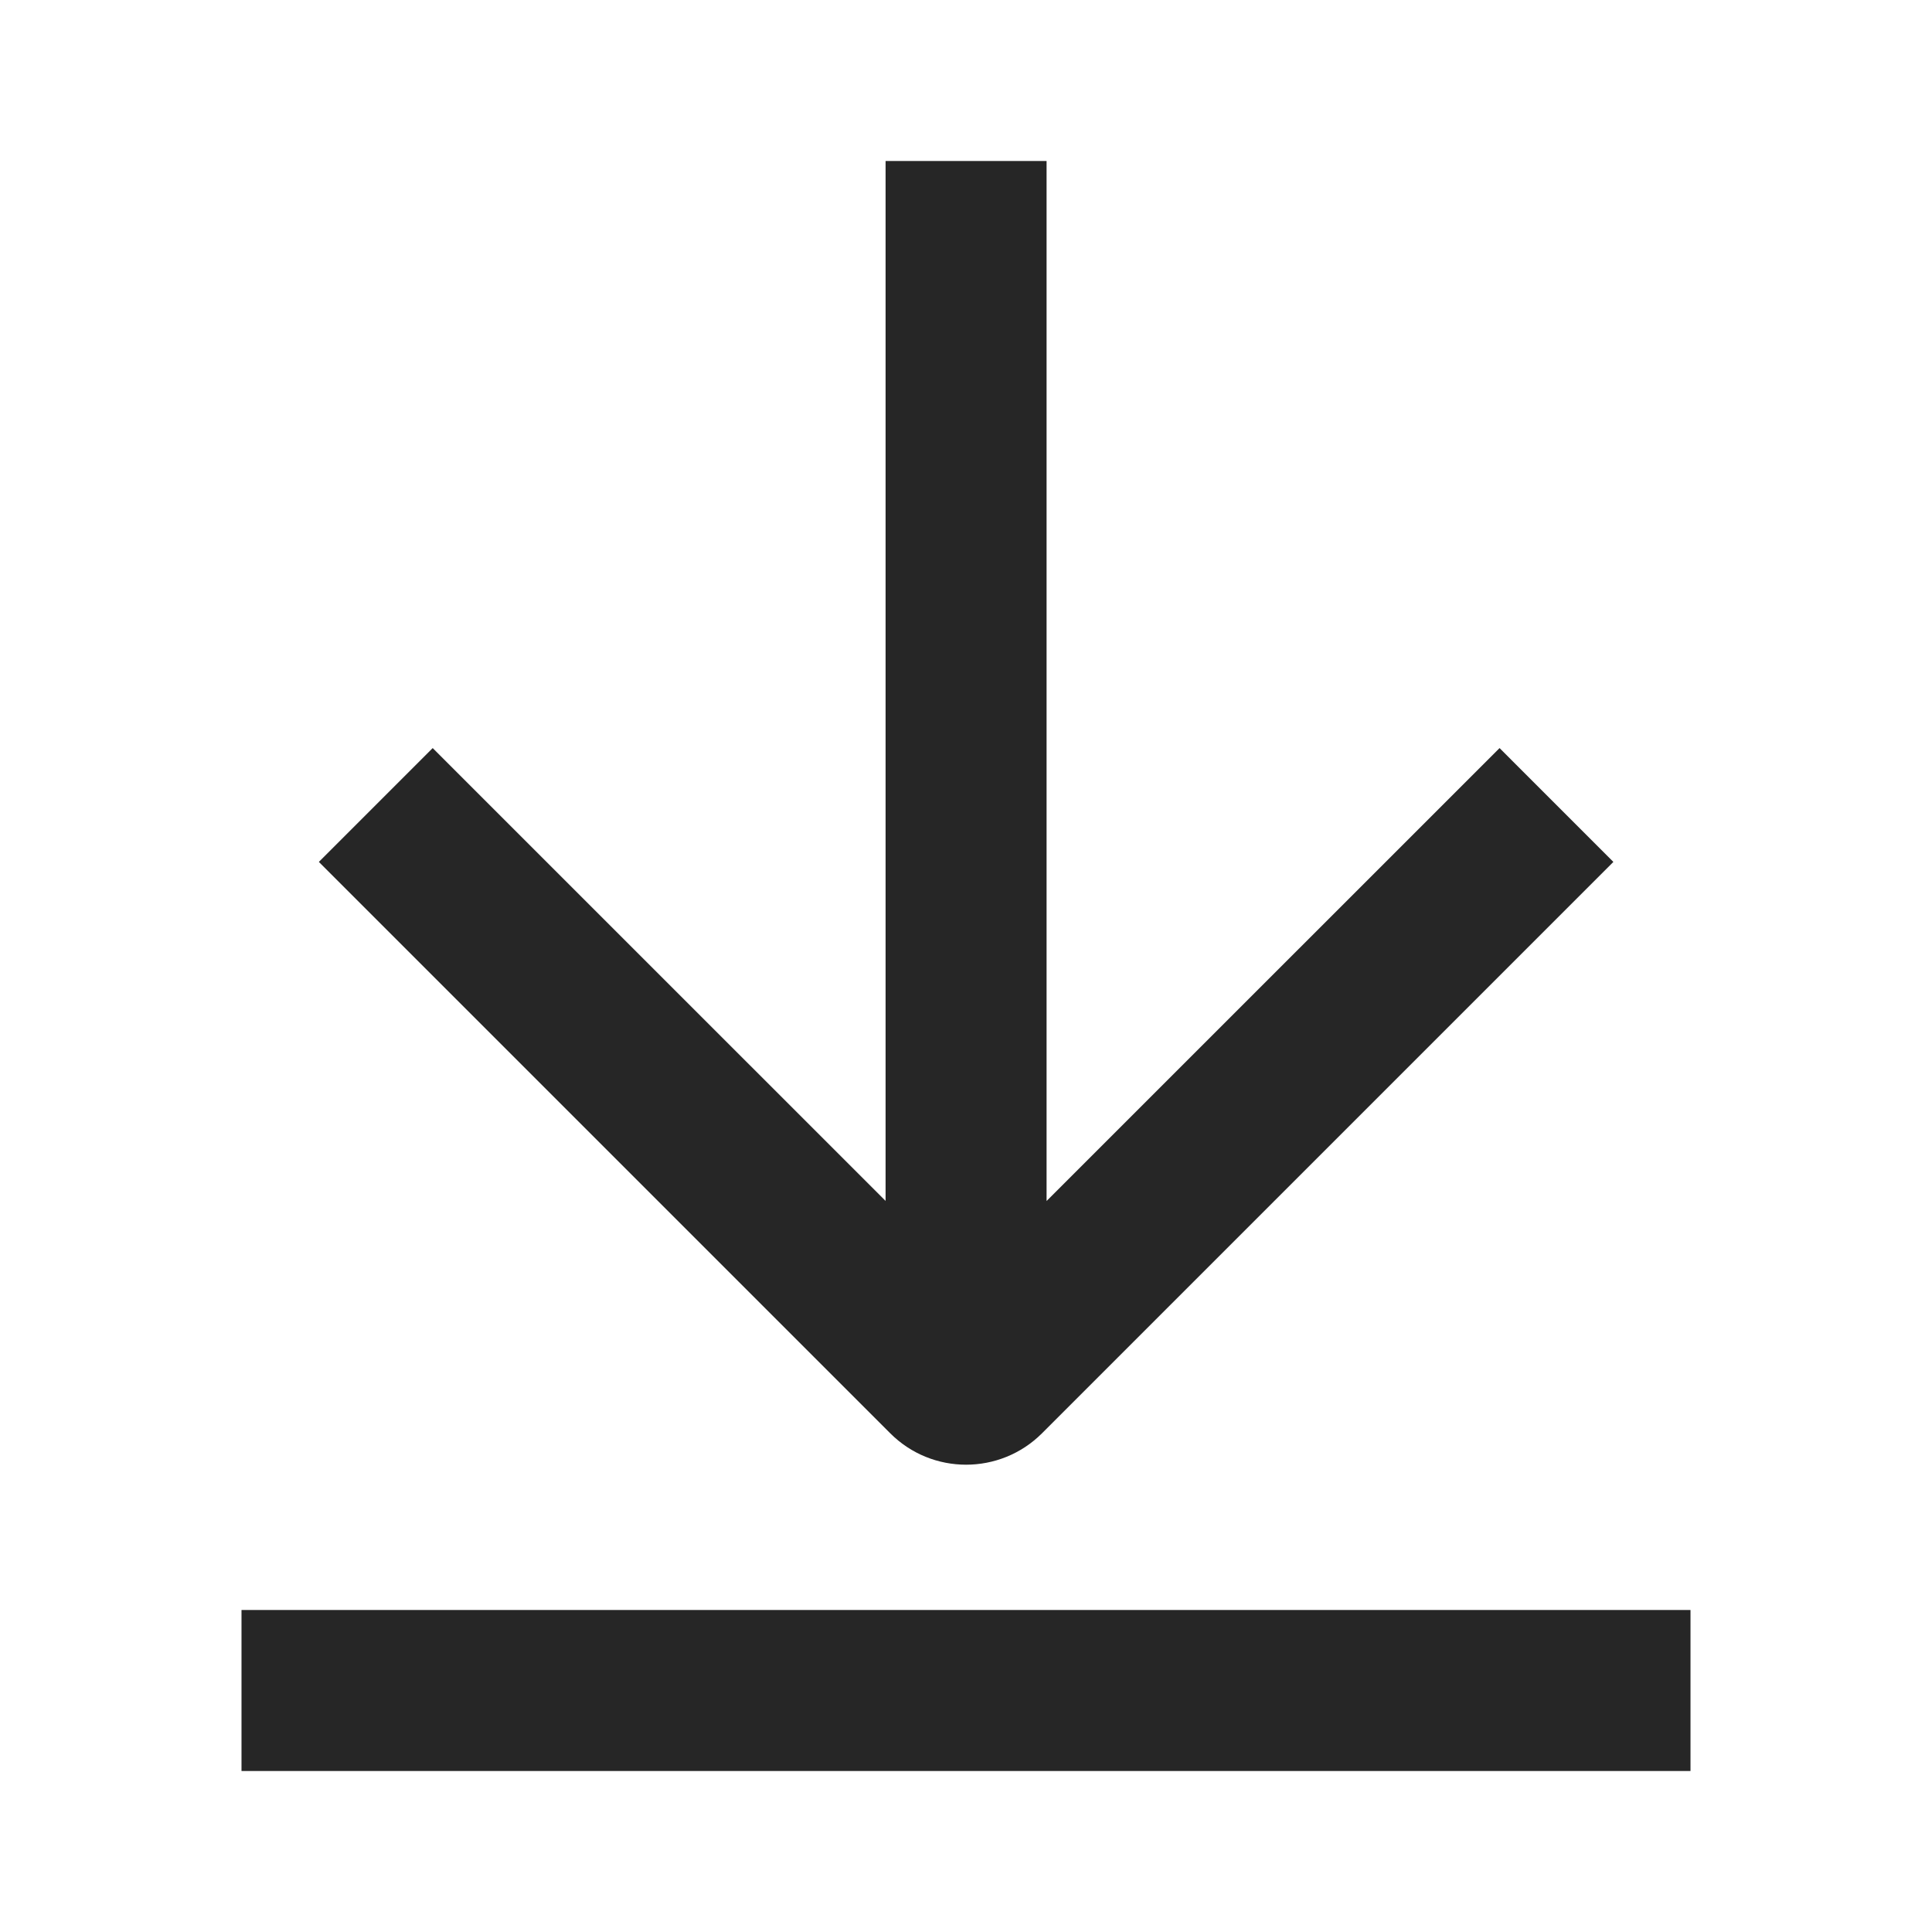
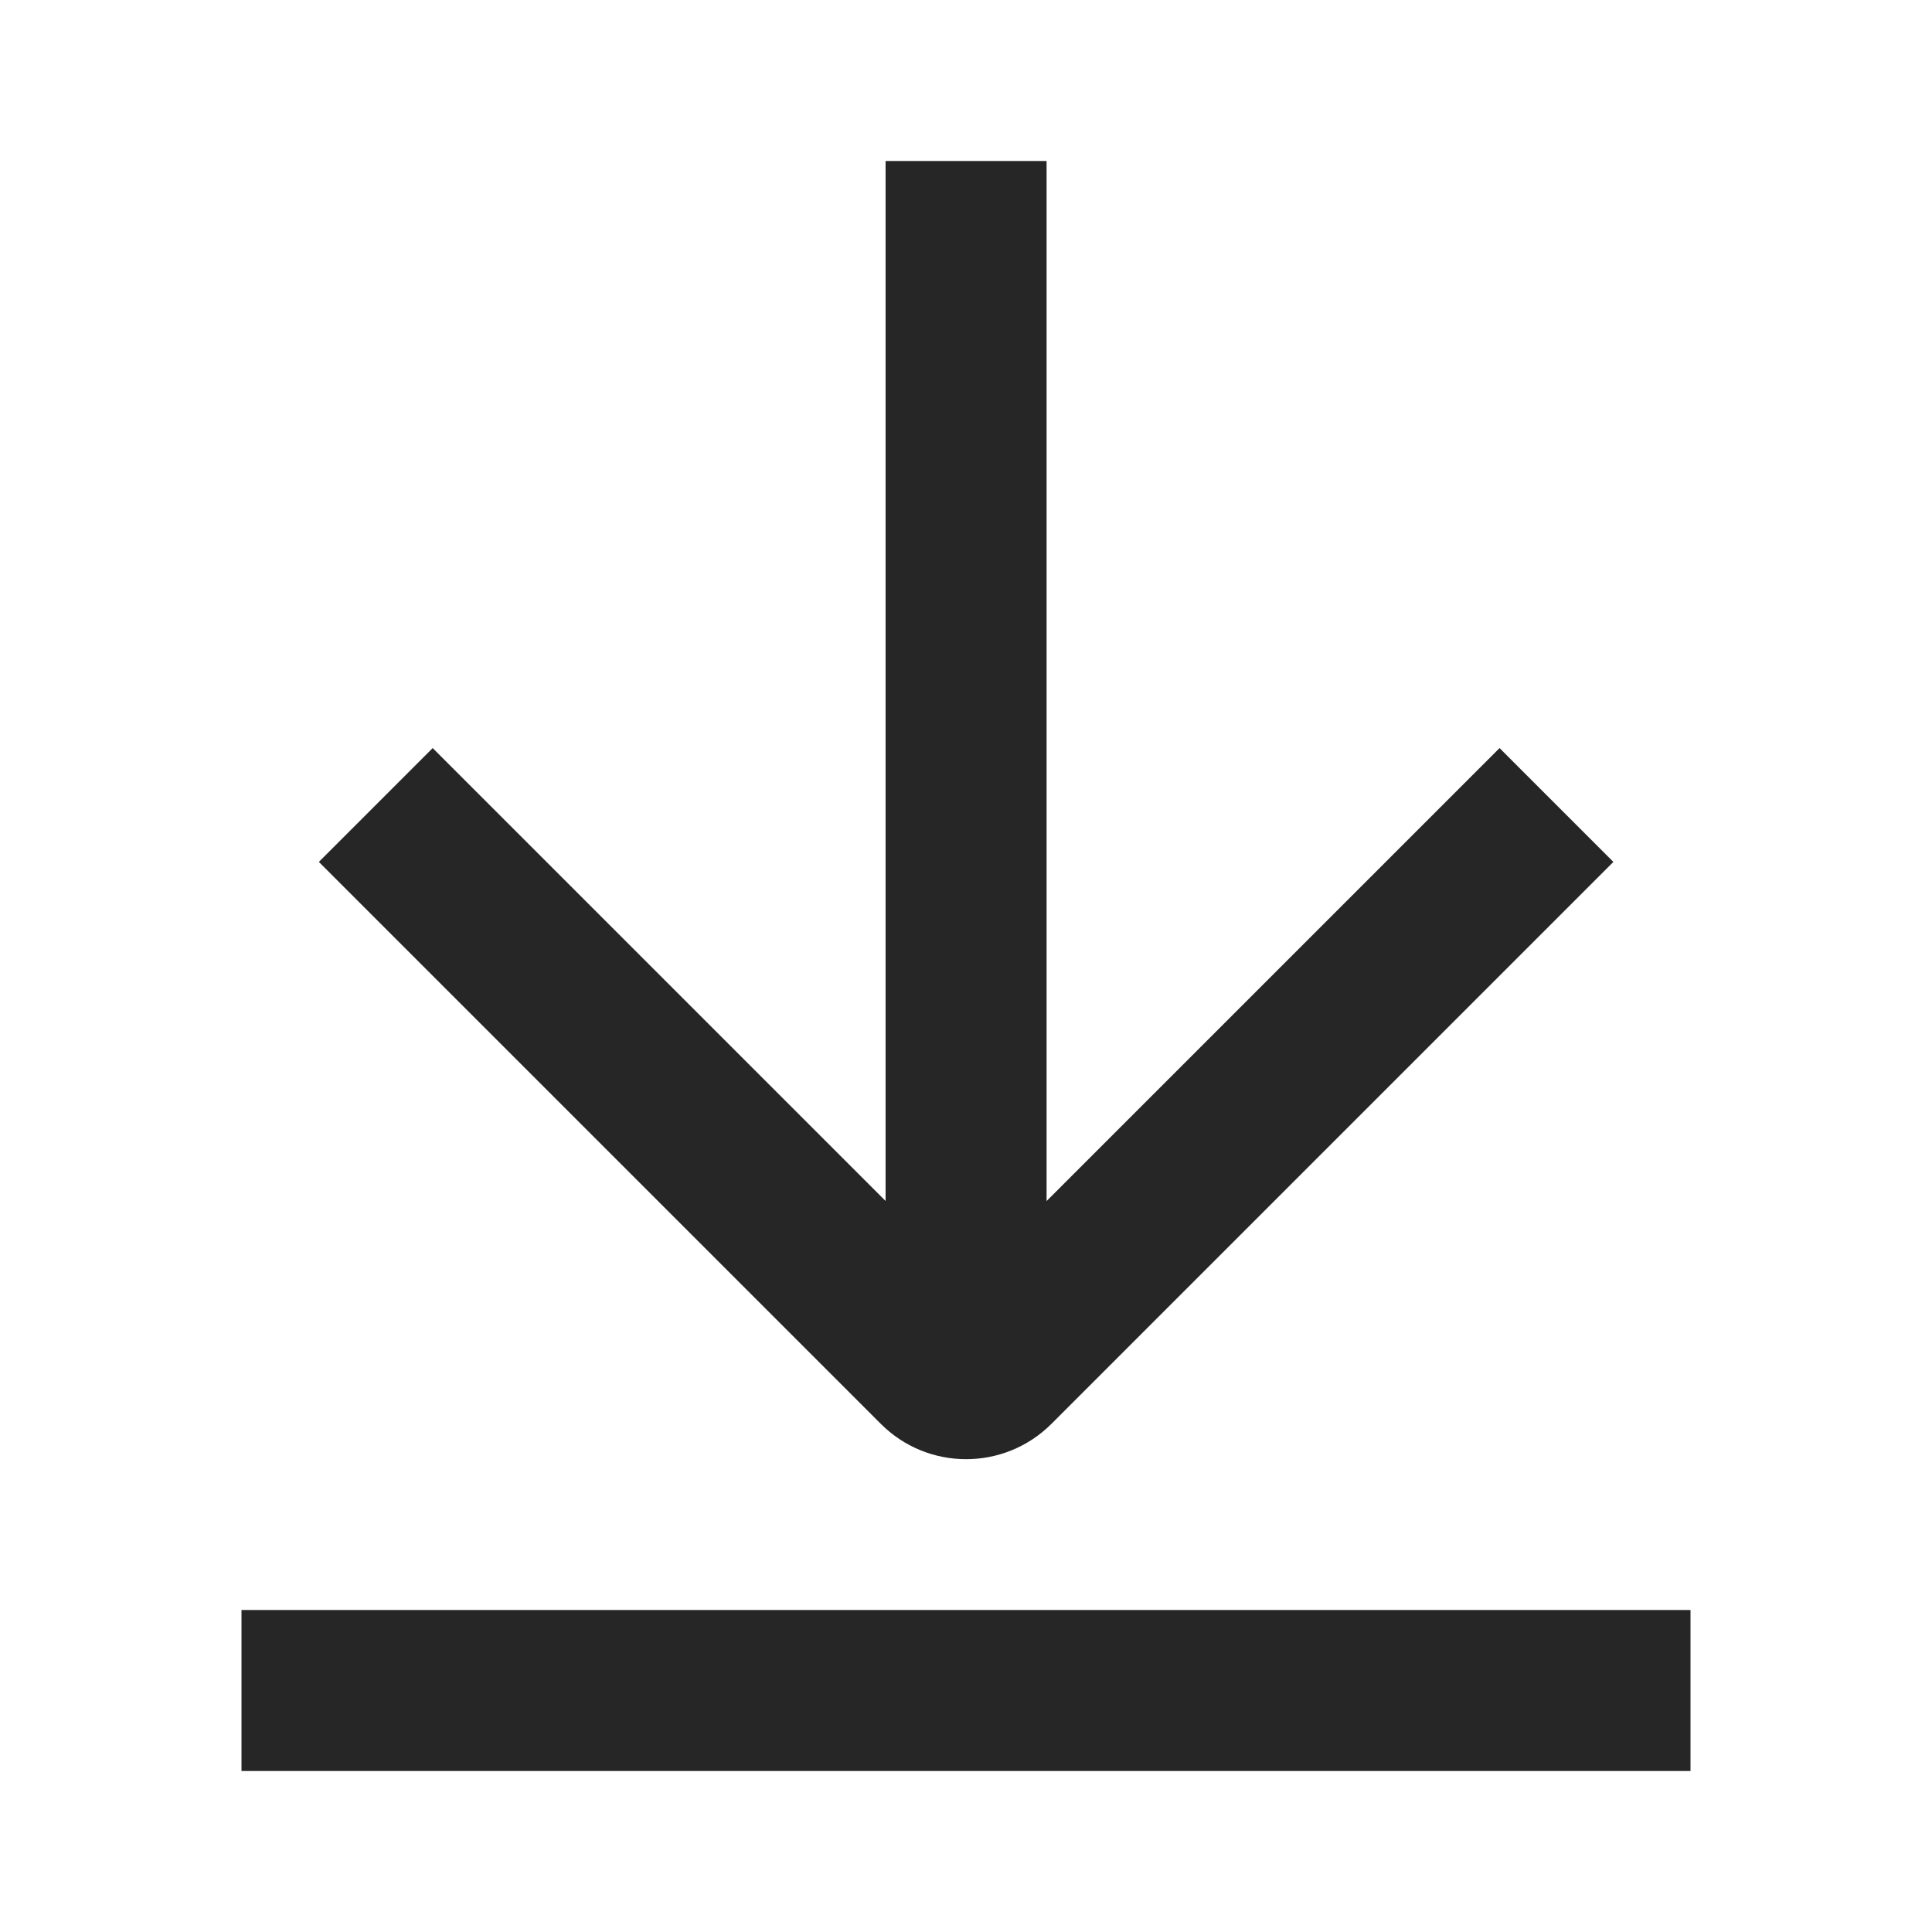
<svg xmlns="http://www.w3.org/2000/svg" width="24" height="24" viewBox="0 0 24 24" fill="none">
-   <path d="M11.766 17.098L11.059 17.805L11.766 17.098ZM12.237 17.098L12.944 17.805L12.237 17.098ZM3.961 10.707L11.059 17.805L12.473 16.39L5.375 9.293L3.961 10.707ZM12.944 17.805L20.042 10.707L18.628 9.293L11.53 16.39L12.944 17.805ZM13.001 16.667V2L11.001 2V16.667H13.001ZM11.059 17.805C11.579 18.325 12.423 18.325 12.944 17.805L11.53 16.39C11.79 16.13 12.212 16.13 12.473 16.39L11.059 17.805Z" fill="#262626" />
+   <path d="M11.648 16.98L12.355 16.273L11.648 16.98ZM12.355 16.98L11.648 16.273L12.355 16.98ZM3.961 10.707L10.941 17.687L12.355 16.273L5.375 9.293L3.961 10.707ZM13.062 17.687L20.042 10.707L18.628 9.293L11.648 16.273L13.062 17.687ZM13.001 16.667V2L11.001 2V16.667H13.001ZM10.941 17.687C11.526 18.273 12.476 18.273 13.062 17.687L11.648 16.273C11.843 16.077 12.16 16.077 12.355 16.273L10.941 17.687Z" fill="#262626" />
  <path d="M3 21L21 21" stroke="#262626" stroke-width="2" />
</svg>
